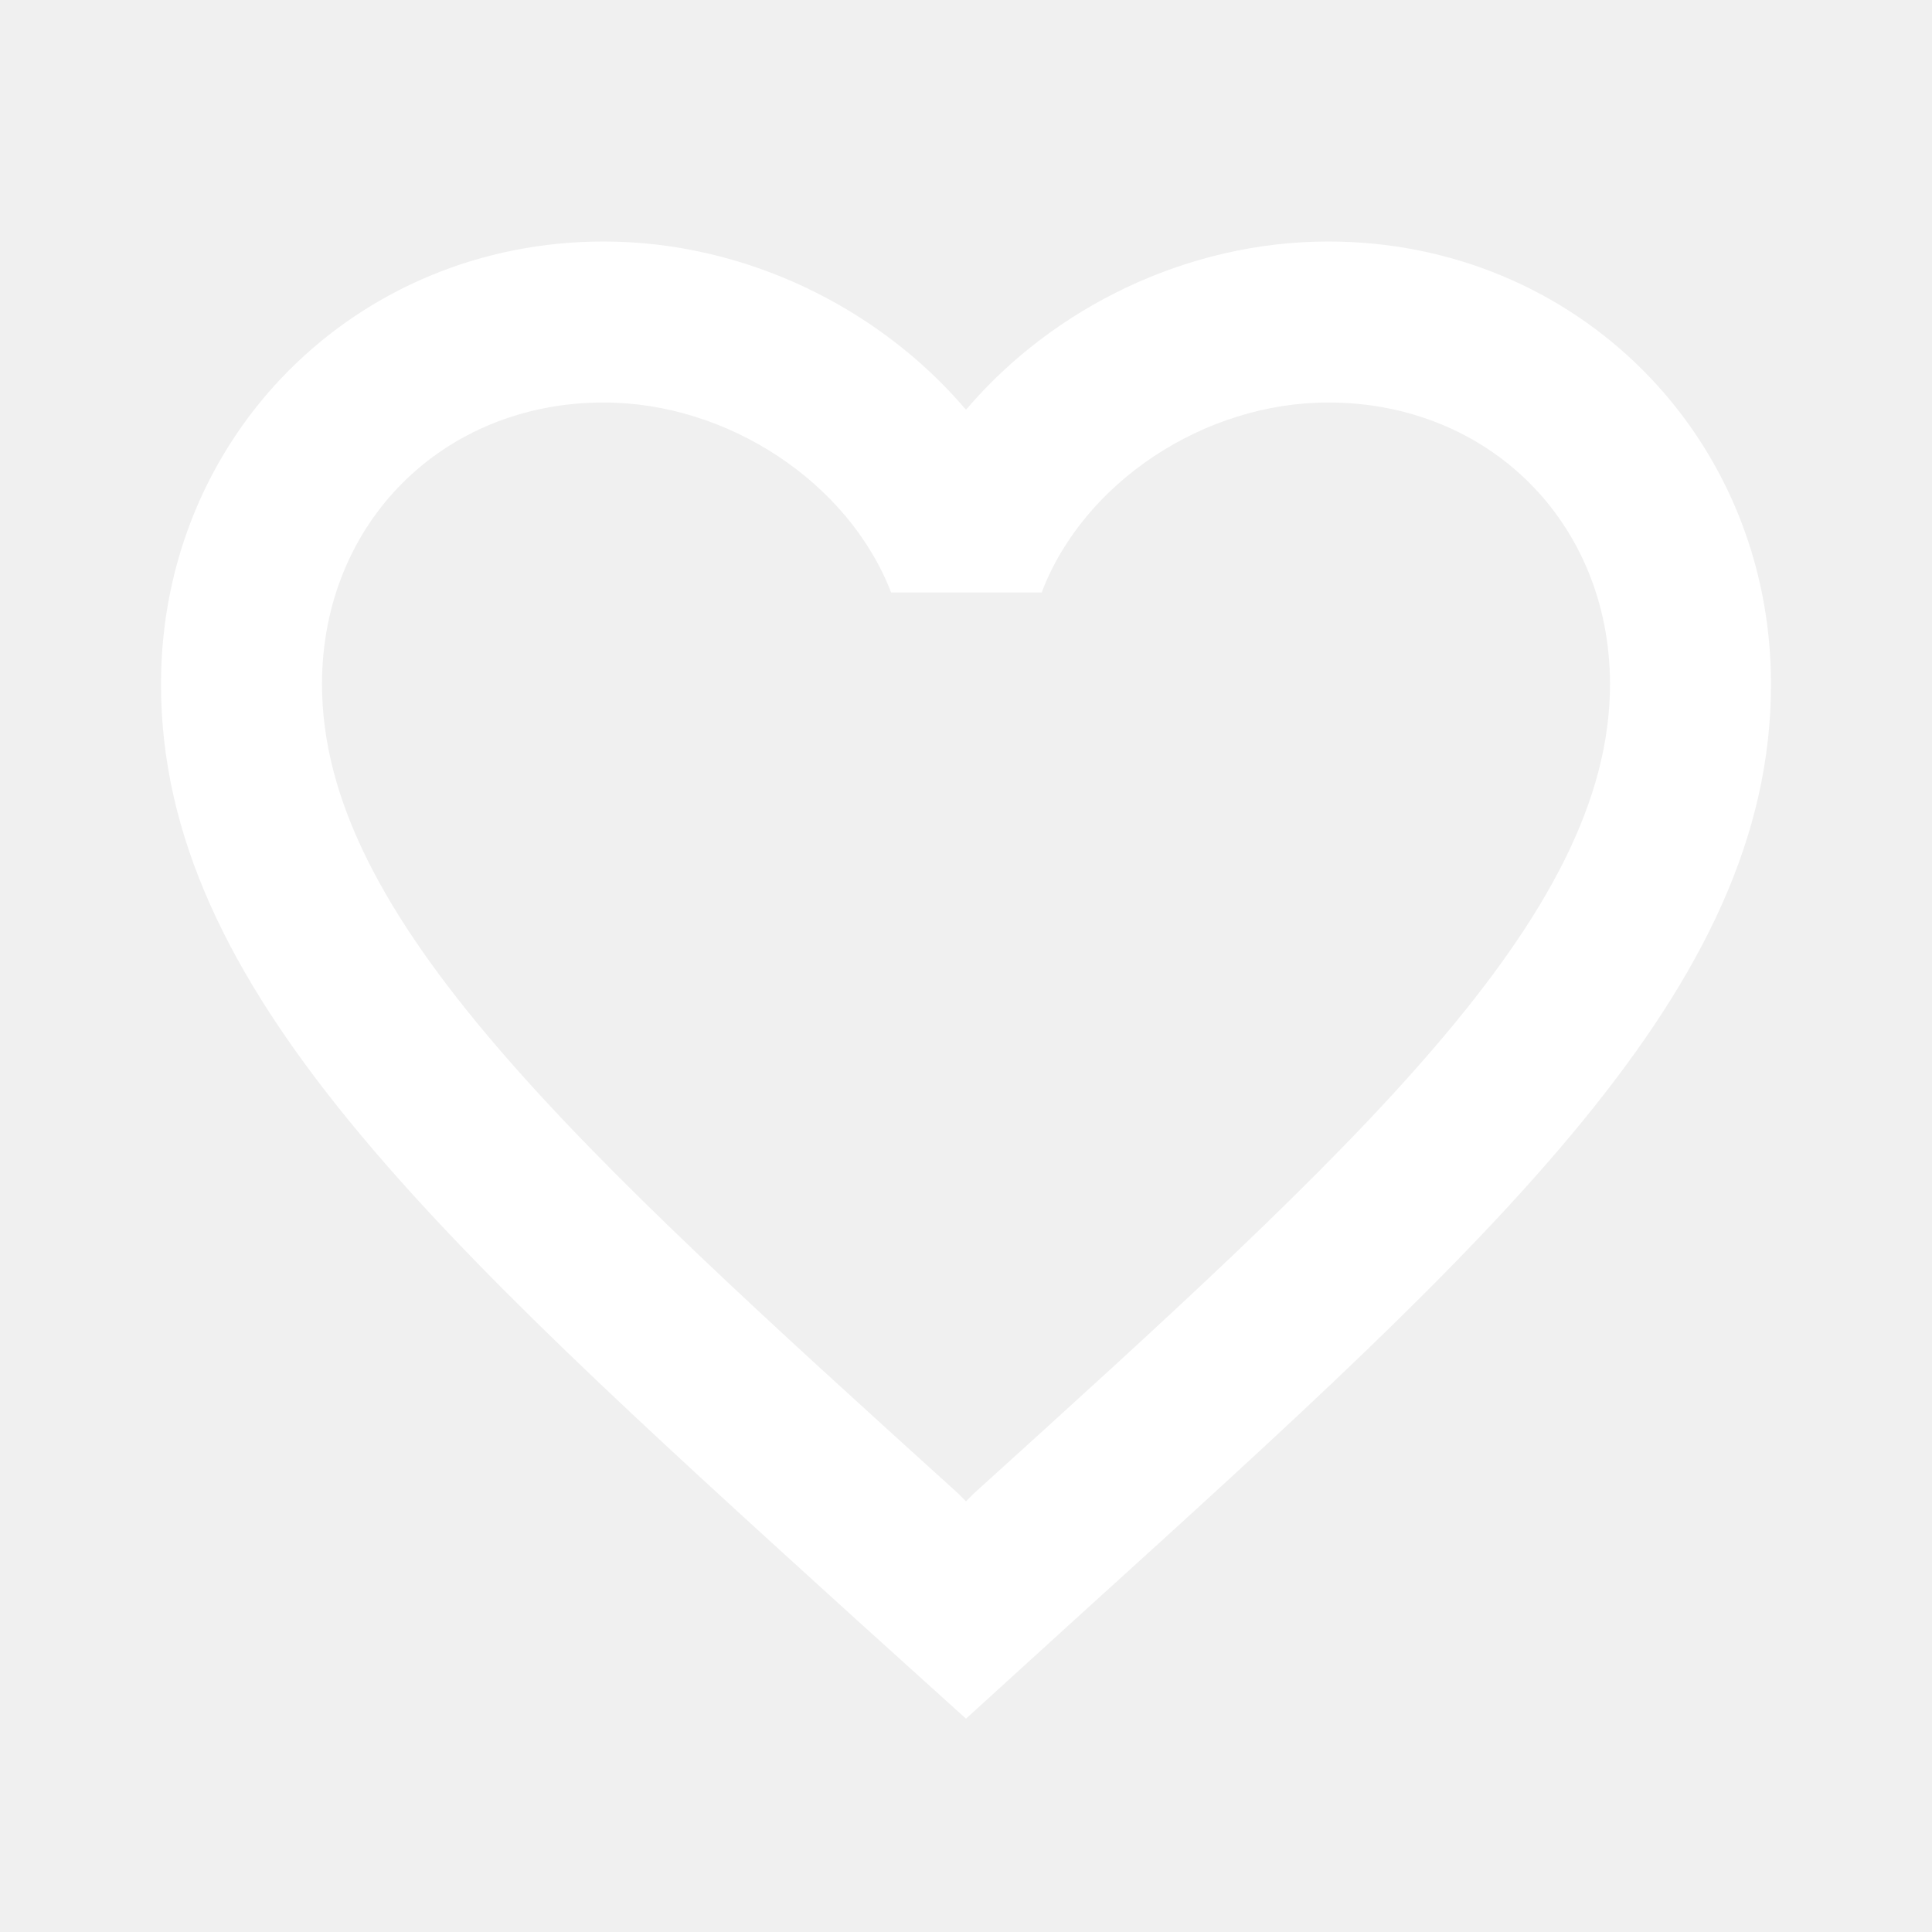
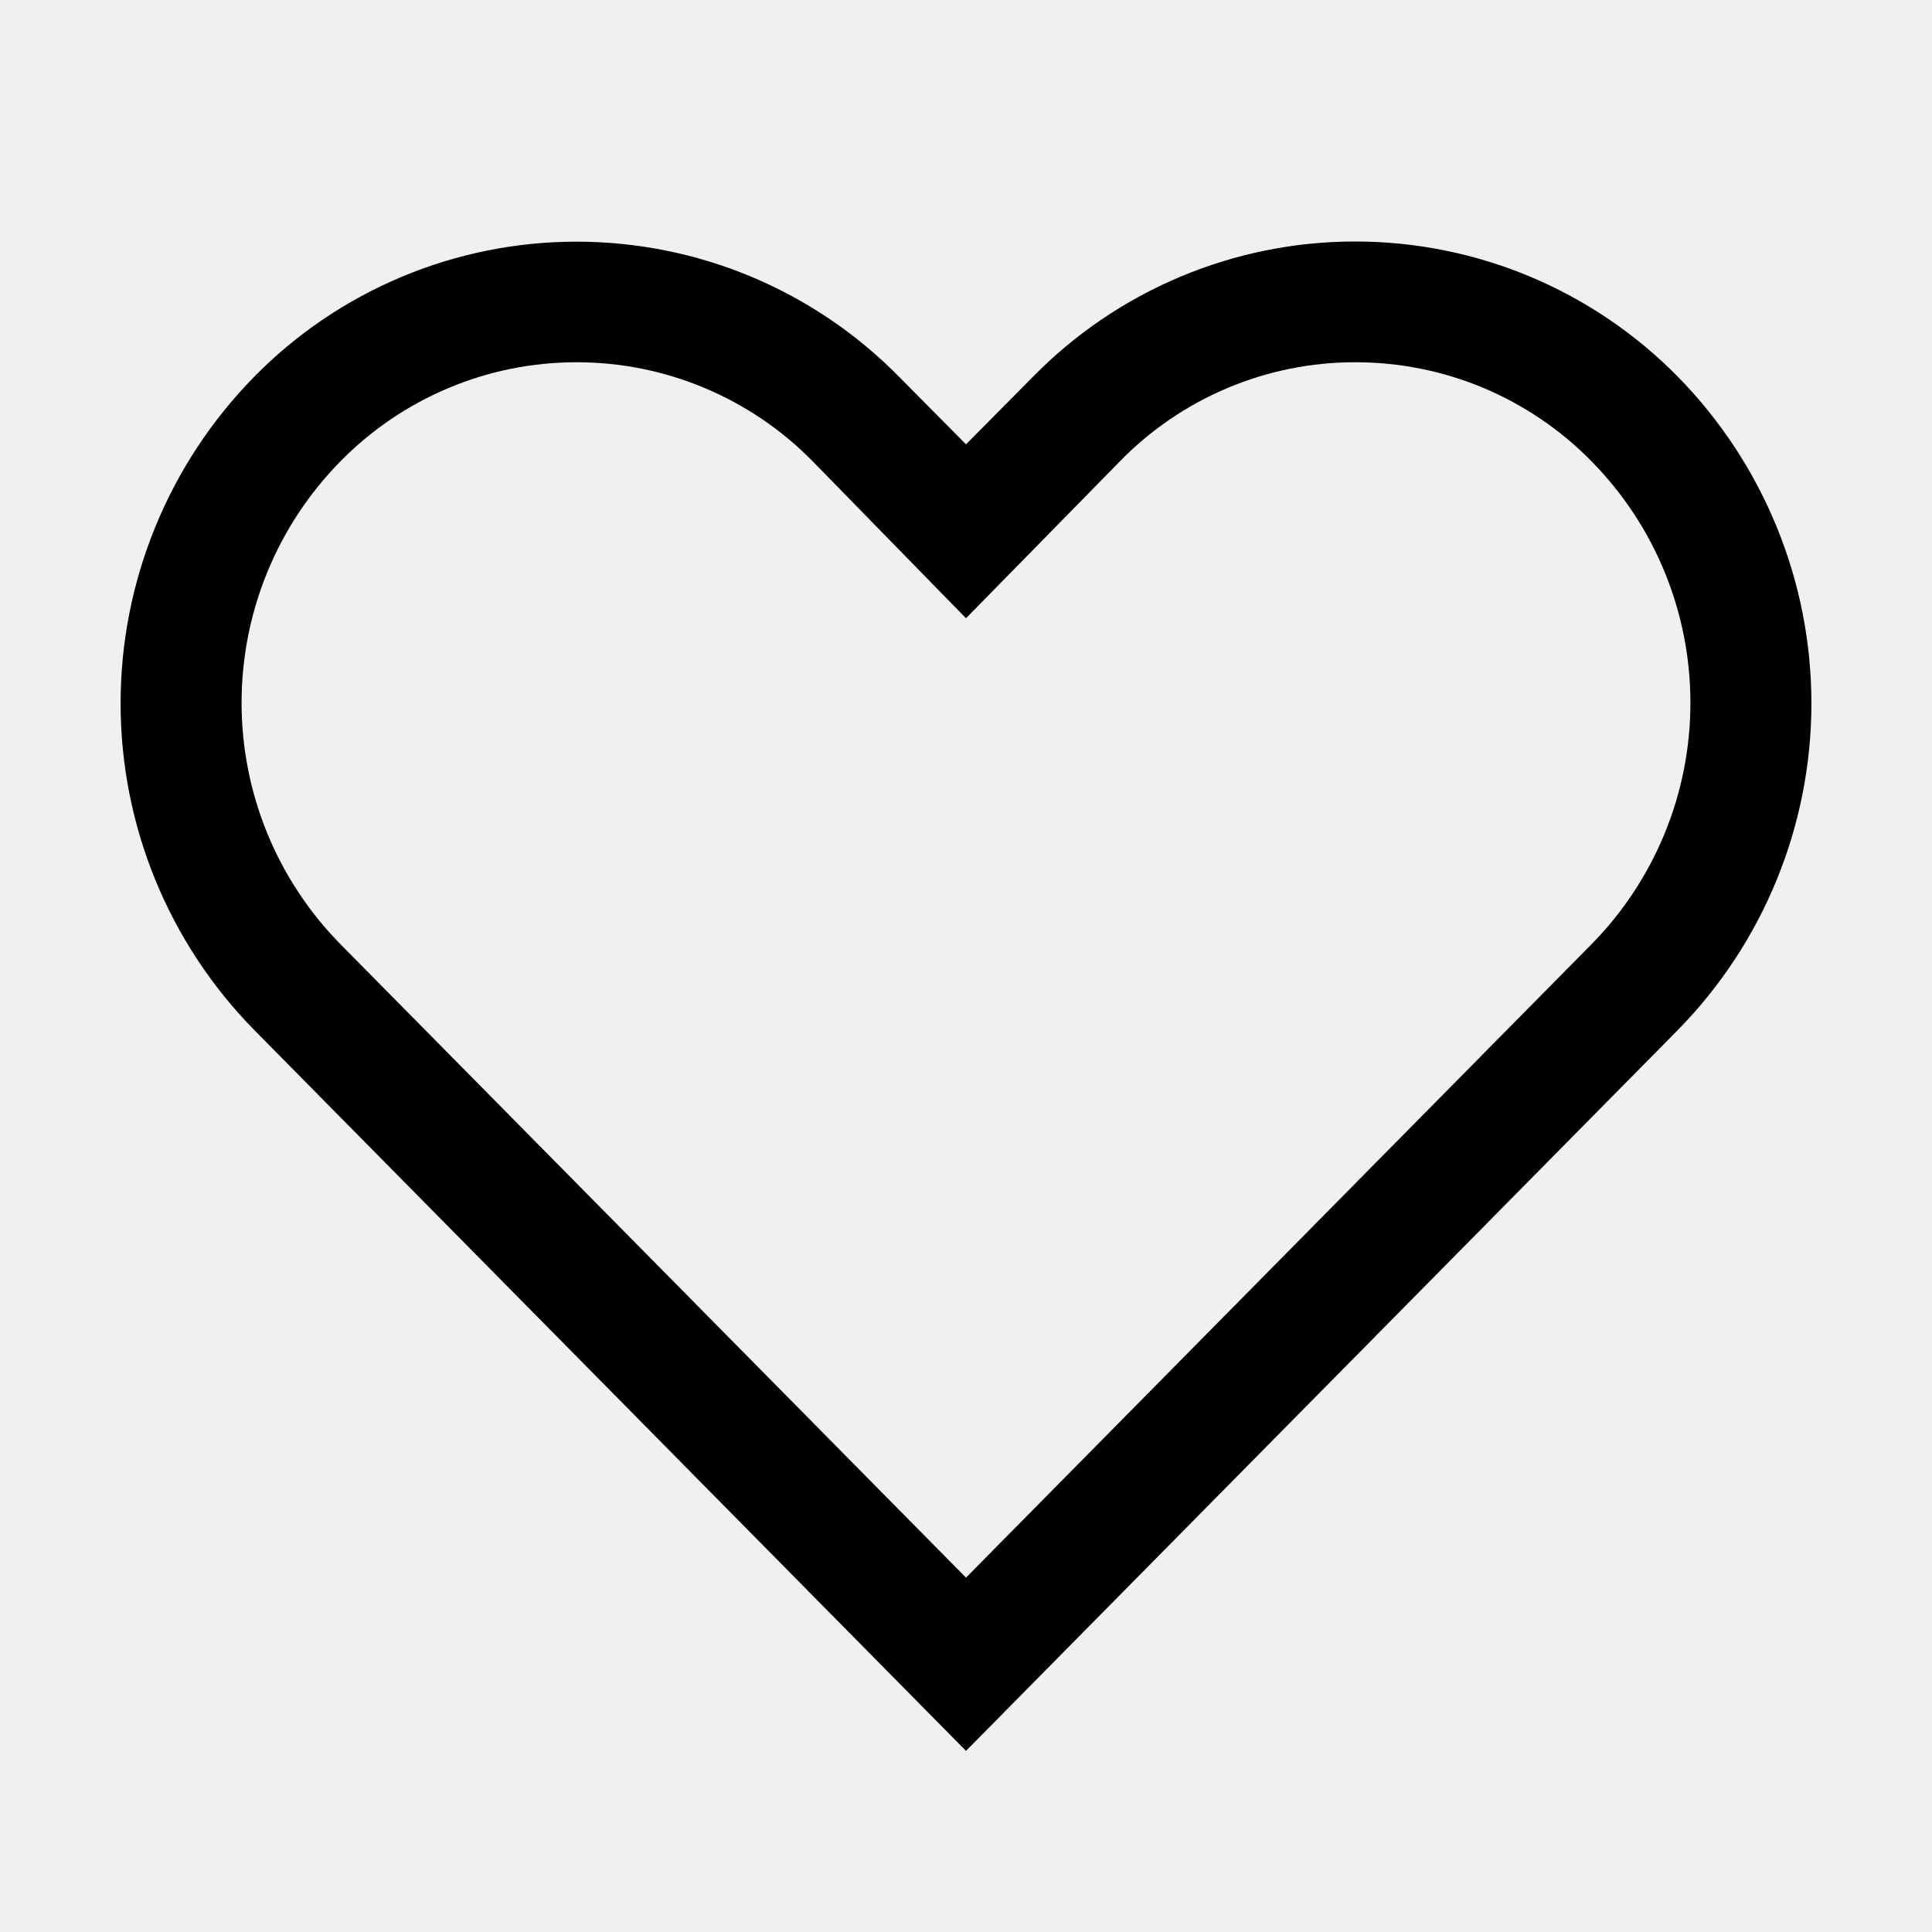
<svg xmlns="http://www.w3.org/2000/svg" width="24" height="24" viewBox="0 0 24 24" fill="none">
-   <path d="M16.5 3C14.76 3 13.09 3.81 12 5.09C10.91 3.81 9.24 3 7.5 3C4.42 3 2 5.42 2 8.5C2 12.28 5.4 15.36 10.55 20.04L12 21.35L13.45 20.03C18.6 15.36 22 12.28 22 8.5C22 5.42 19.58 3 16.5 3ZM12.1 18.55L12 18.65L11.9 18.55C7.14 14.24 4 11.39 4 8.5C4 6.5 5.5 5 7.5 5C9.04 5 10.54 5.99 11.07 7.36H12.94C13.46 5.99 14.96 5 16.5 5C18.5 5 20 6.5 20 8.5C20 11.39 16.86 14.24 12.1 18.55Z" fill="white" />
+   <path d="M16.837 4.5C17.384 4.5 17.924 4.608 18.428 4.819C18.931 5.031 19.388 5.34 19.77 5.73C20.558 6.53 20.999 7.607 20.999 8.73C20.999 9.853 20.558 10.93 19.77 11.73L12 19.598L4.23 11.73C3.442 10.93 3.001 9.853 3.001 8.73C3.001 7.607 3.442 6.53 4.23 5.73C4.613 5.34 5.069 5.031 5.572 4.82C6.076 4.608 6.616 4.5 7.162 4.5C7.709 4.5 8.249 4.608 8.753 4.82C9.256 5.031 9.712 5.34 10.095 5.73L12 7.68L13.898 5.745C14.279 5.35 14.736 5.037 15.241 4.823C15.746 4.609 16.289 4.499 16.837 4.5V4.5ZM16.837 3C16.092 2.999 15.353 3.148 14.666 3.436C13.978 3.725 13.355 4.147 12.832 4.68L12 5.52L11.168 4.68C10.645 4.148 10.021 3.726 9.334 3.438C8.646 3.15 7.908 3.002 7.162 3.002C6.417 3.002 5.679 3.15 4.991 3.438C4.304 3.726 3.68 4.148 3.158 4.68C2.094 5.763 1.498 7.22 1.498 8.738C1.498 10.255 2.094 11.712 3.158 12.795L12 21.75L20.843 12.795C21.906 11.712 22.502 10.255 22.502 8.738C22.502 7.22 21.906 5.763 20.843 4.68C20.32 4.148 19.697 3.726 19.009 3.437C18.321 3.149 17.583 3 16.837 3V3Z" fill="black" />
</svg>
